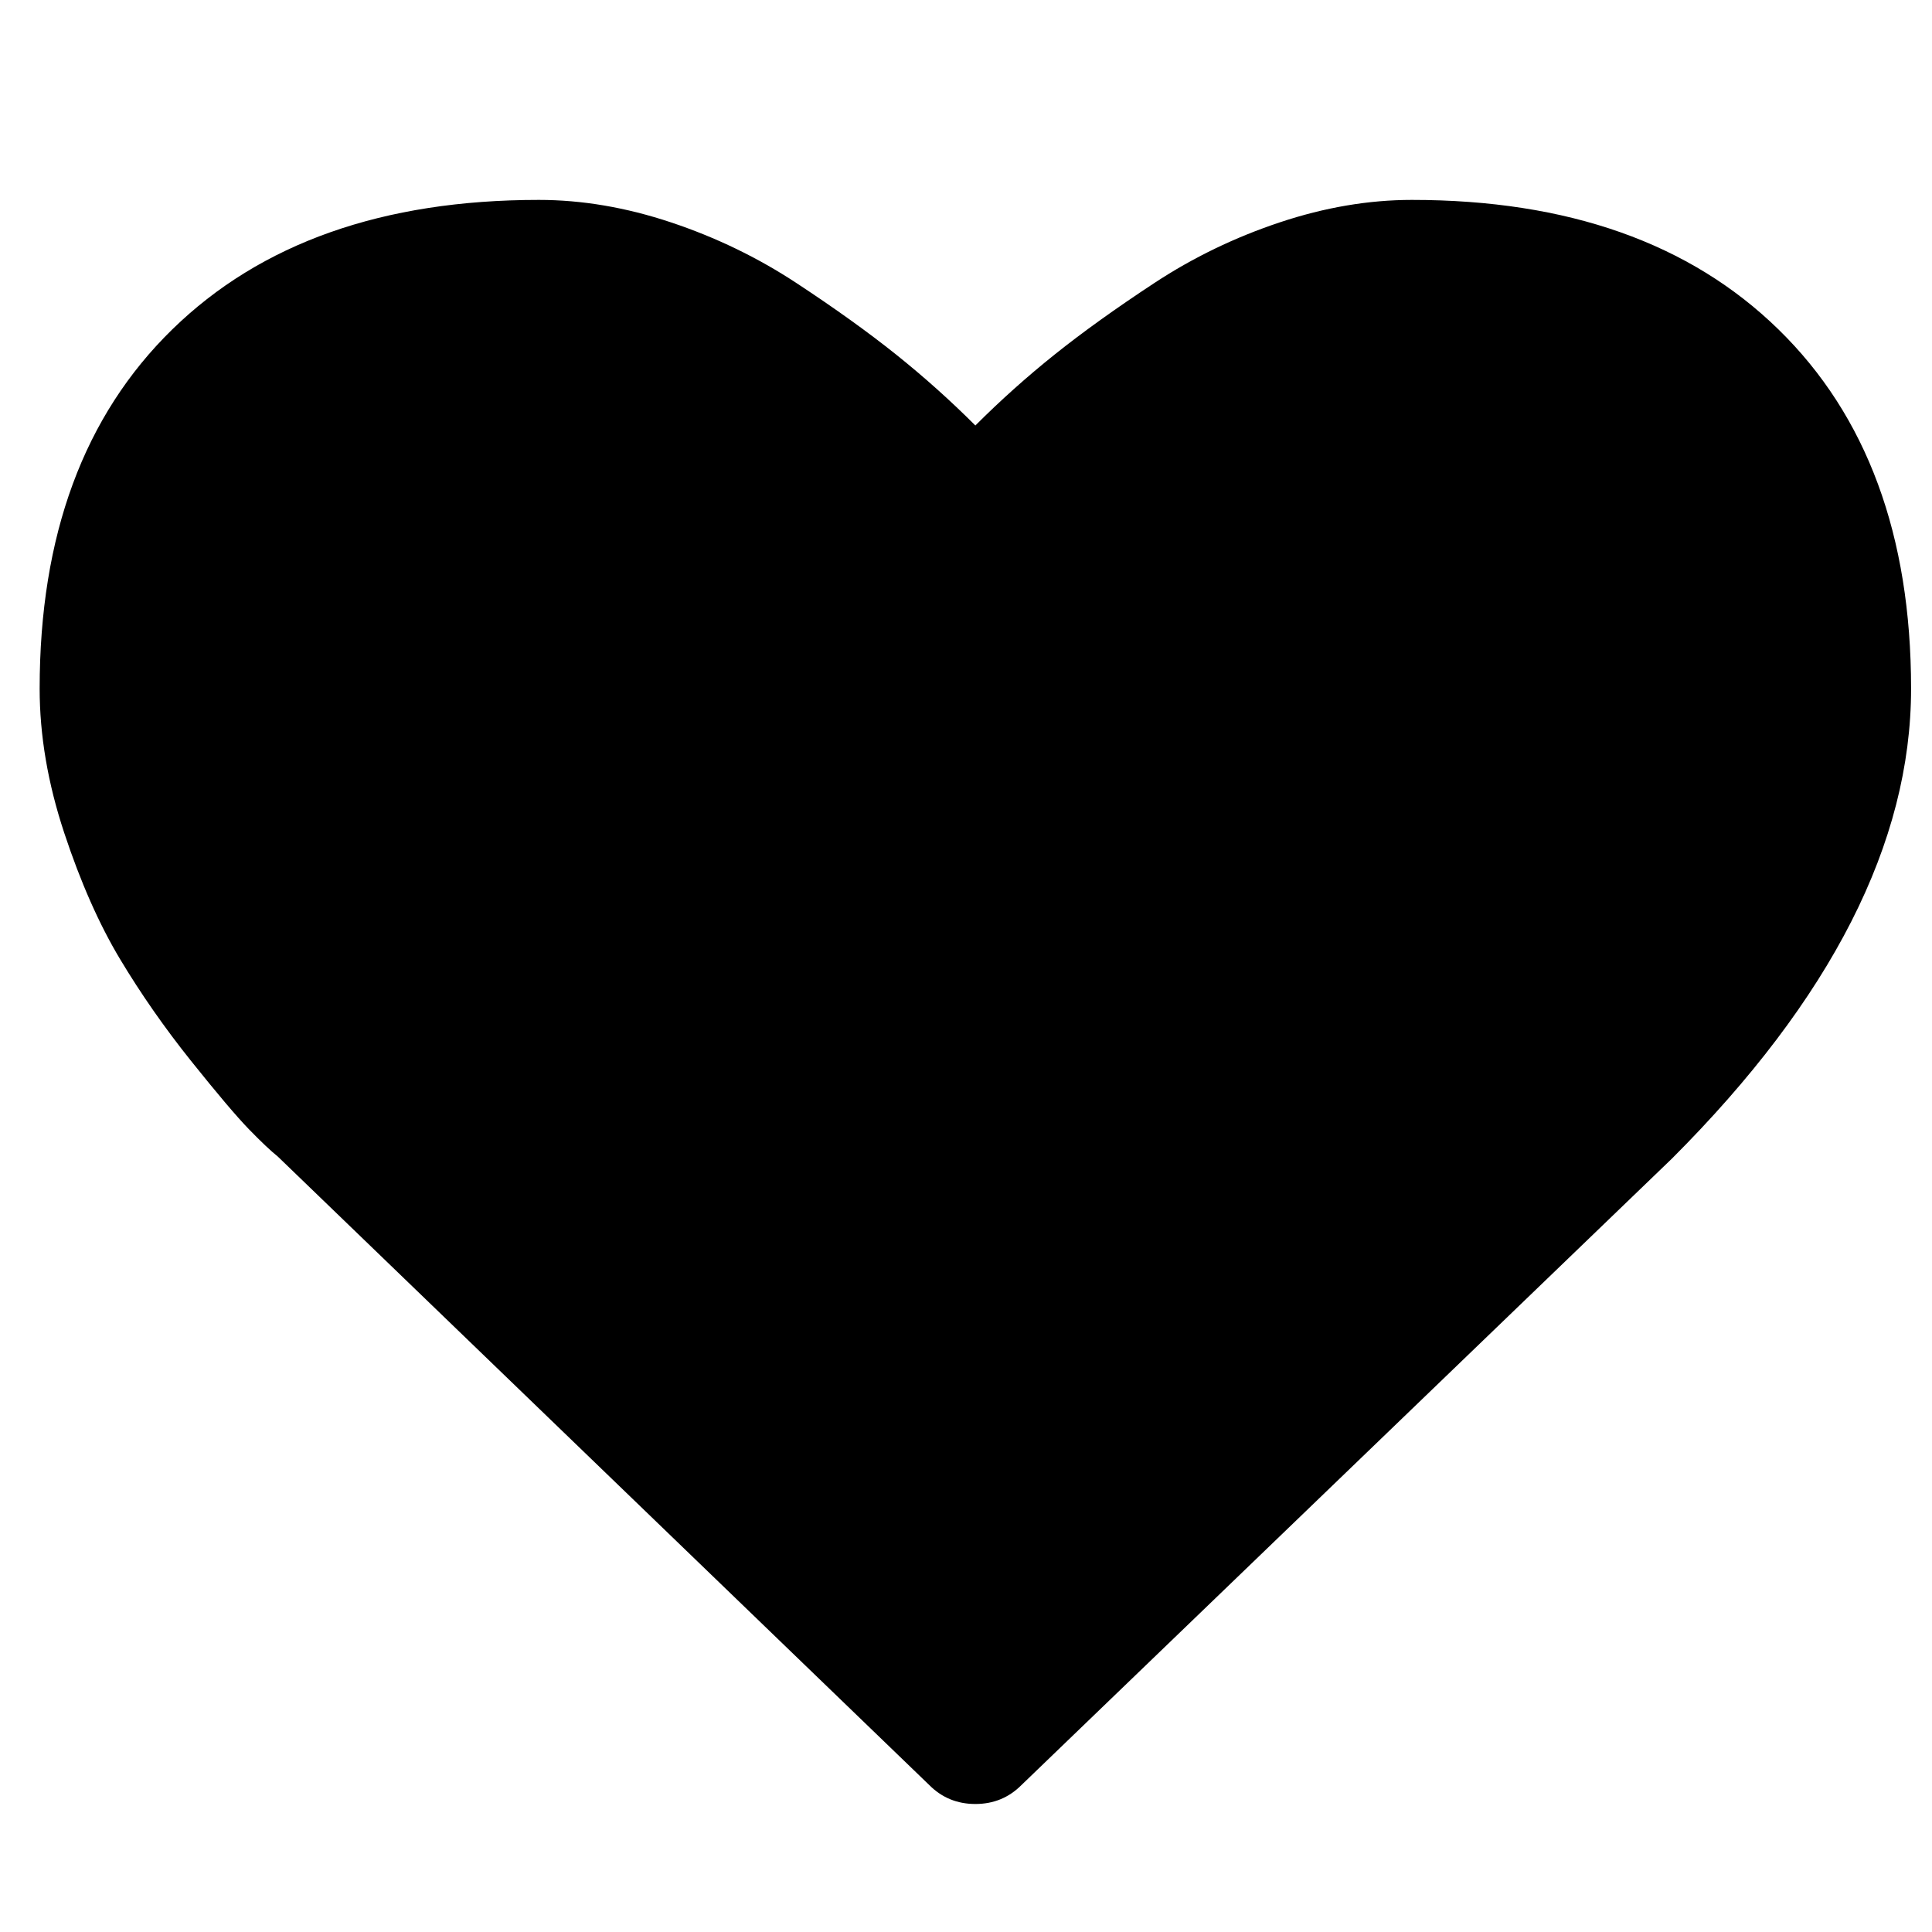
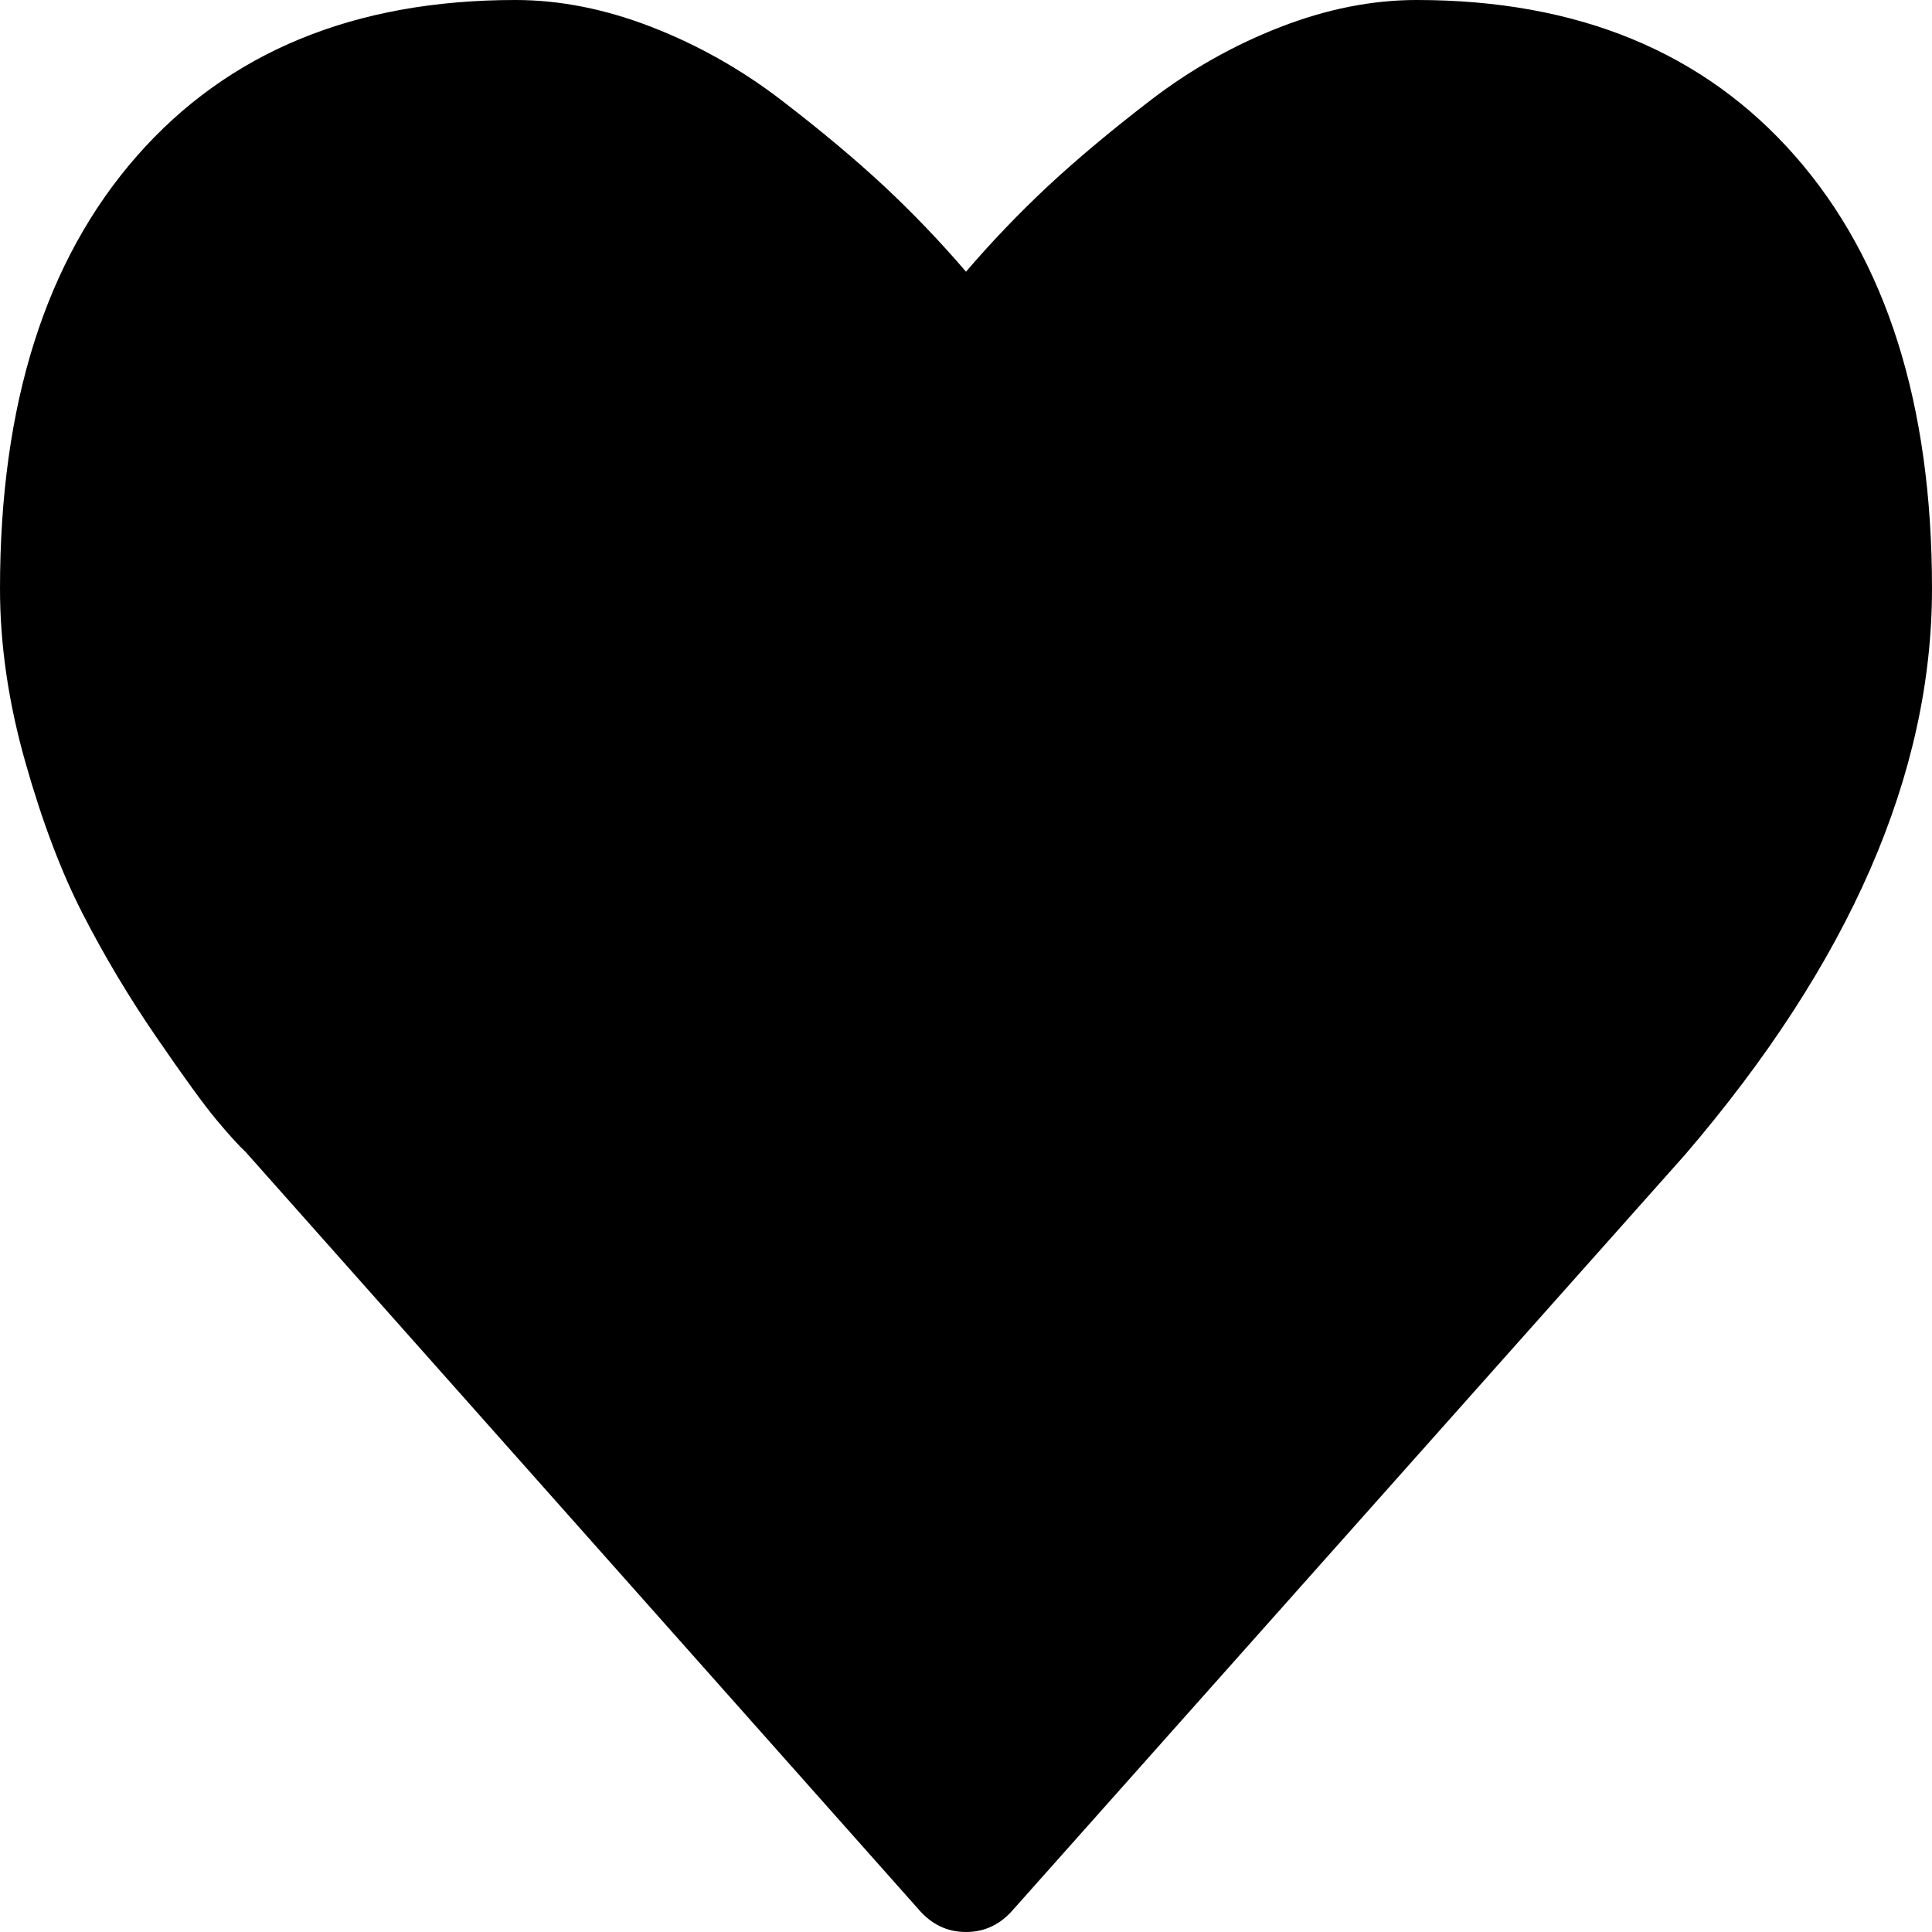
- <svg xmlns="http://www.w3.org/2000/svg" viewBox="0 -256 1850 1850">
-   <g transform="matrix(1,0,0,-1,37.9661,1343.424)">
-     <path d="m 896,-128 q -26,0 -44,18 L 228,492 q -10,8 -27.5,26 Q 183,536 145,583.5 107,631 77,681 47,731 23.5,802 0,873 0,940 q 0,220 127,344 127,124 351,124 62,0 126.5,-21.5 64.5,-21.5 120,-58 55.5,-36.5 95.5,-68.5 40,-32 76,-68 36,36 76,68 40,32 95.5,68.5 55.5,36.5 120,58 64.5,21.5 126.5,21.5 224,0 351,-124 127,-124 127,-344 0,-221 -229,-450 L 940,-110 q -18,-18 -44,-18" />
+ <svg xmlns="http://www.w3.org/2000/svg" width="100%" height="100%" viewBox="0 0 40 40" version="1.1" xml:space="preserve" style="fill-rule:evenodd;clip-rule:evenodd;stroke-linejoin:round;stroke-miterlimit:2;">
+   <g>
+     <path d="M20,40c-0.387,-0 -0.714,-0.156 -0.982,-0.469l-13.929,-15.677c-0.149,-0.139 -0.353,-0.364 -0.614,-0.677c-0.26,-0.312 -0.673,-0.881 -1.238,-1.706c-0.566,-0.824 -1.072,-1.671 -1.518,-2.539c-0.447,-0.868 -0.845,-1.918 -1.194,-3.151c-0.35,-1.232 -0.525,-2.43 -0.525,-3.594c0,-3.819 0.945,-6.805 2.835,-8.958c1.89,-2.153 4.501,-3.229 7.835,-3.229c0.922,-0 1.863,0.187 2.823,0.56c0.96,0.373 1.853,0.877 2.679,1.51c0.826,0.634 1.536,1.229 2.132,1.784c0.595,0.556 1.16,1.146 1.696,1.771c0.536,-0.625 1.101,-1.215 1.696,-1.771c0.596,-0.555 1.306,-1.15 2.132,-1.784c0.826,-0.633 1.719,-1.137 2.679,-1.51c0.96,-0.373 1.901,-0.56 2.823,-0.56c3.334,-0 5.945,1.076 7.835,3.229c1.89,2.153 2.835,5.139 2.835,8.958c-0,3.837 -1.704,7.744 -5.112,11.719l-13.906,15.625c-0.268,0.313 -0.595,0.469 -0.982,0.469" style="fill-rule:nonzero;" />
  </g>
</svg>
